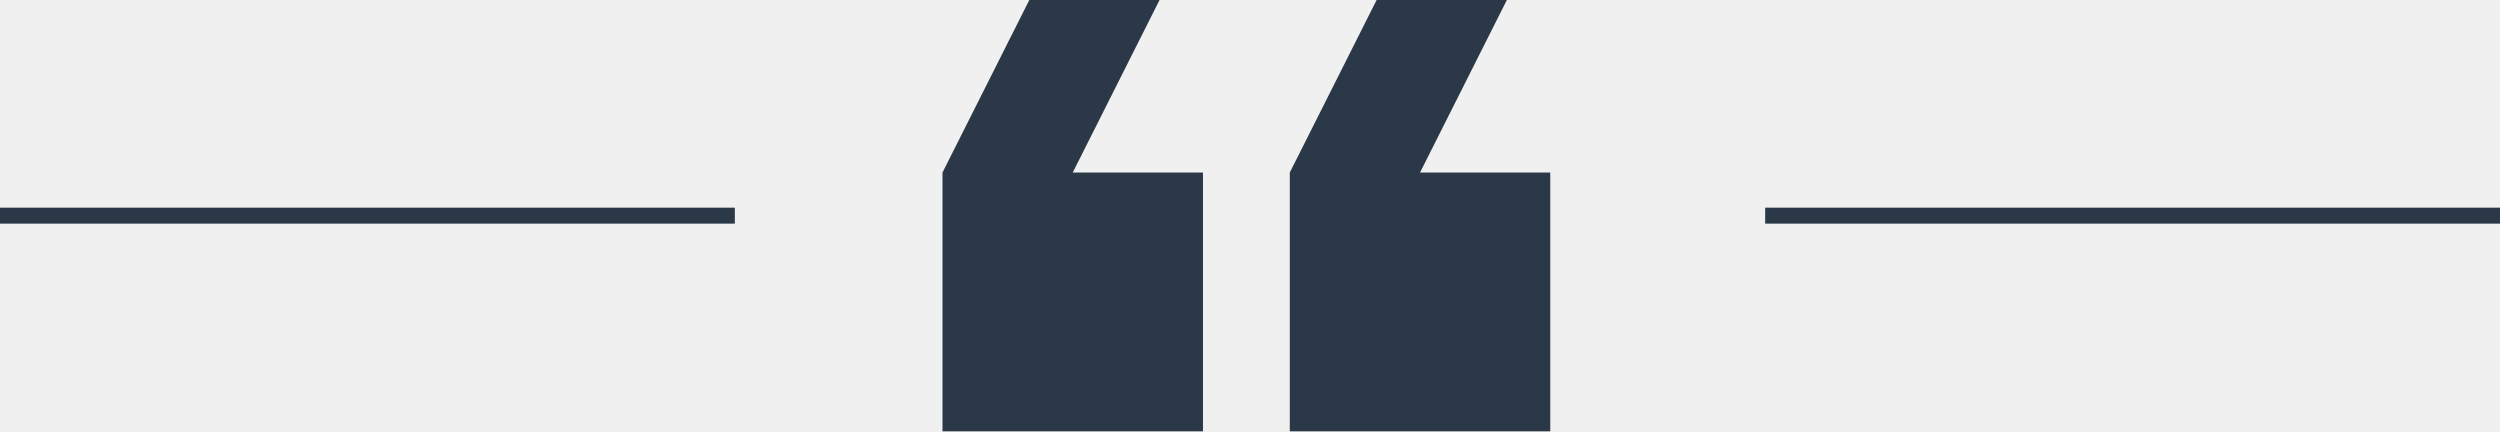
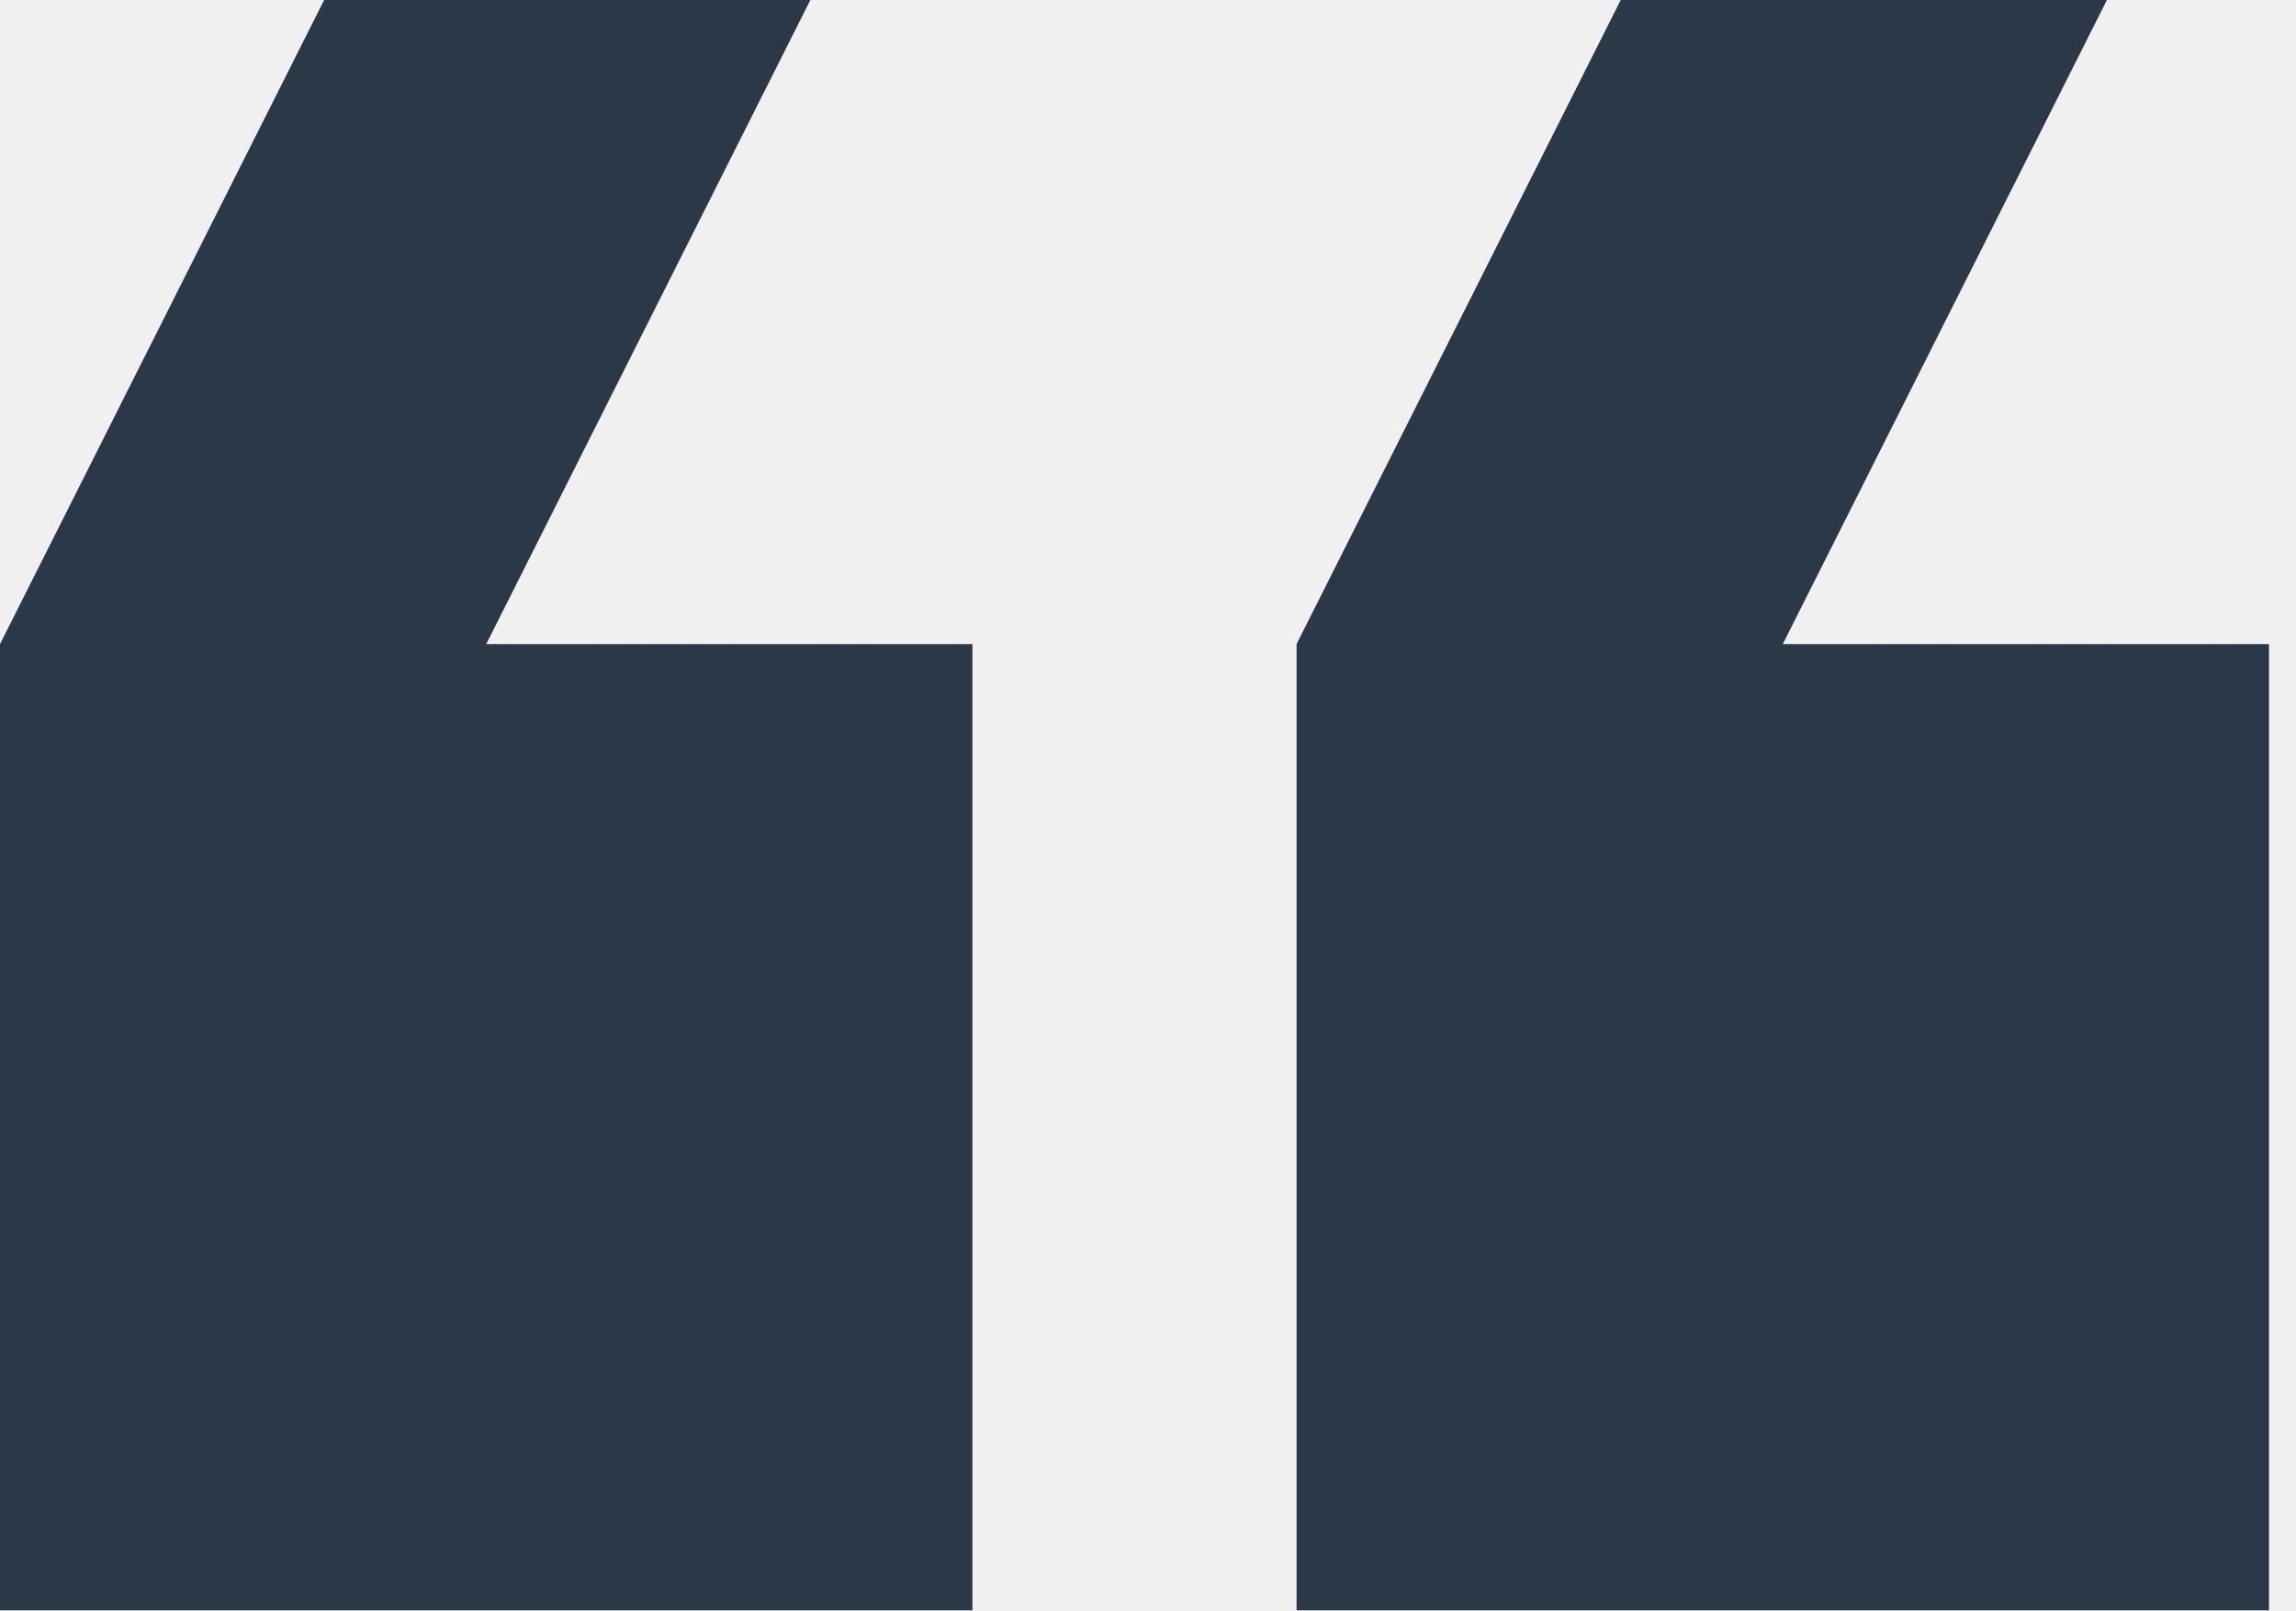
- <svg xmlns="http://www.w3.org/2000/svg" width="313" height="54" viewBox="0 0 313 54" fill="none">
-   <g clip-path="url(#clip0_6008_8)">
-     <path d="M188.659 0H172.353L161.482 21.6V54H194.094V21.6H177.788L188.659 0ZM145.176 0H128.871L118 21.6V54H150.612V21.6H134.306L145.176 0Z" fill="#2A3847" />
+ <svg xmlns="http://www.w3.org/2000/svg" width="77" height="54" viewBox="0 0 77 54" fill="none">
+   <g clip-path="url(#clip0_6011_255)">
+     <path d="M70.659 0H54.353L43.482 21.6V54H76.094V21.6H59.788L70.659 0ZM27.177 0H10.871L0 21.6V54H32.612V21.6H16.306L27.177 0Z" fill="#2A3847" />
  </g>
-   <rect x="221" y="26" width="92" height="2" fill="#2A3847" />
-   <rect y="26" width="92" height="2" fill="#2A3847" />
  <defs>
-     <clipPath id="clip0_6008_8">
-       <rect width="77" height="54" fill="white" transform="translate(118)" />
+     <clipPath id="clip0_6011_255">
+       <rect width="77" height="54" fill="white" />
    </clipPath>
  </defs>
</svg>
